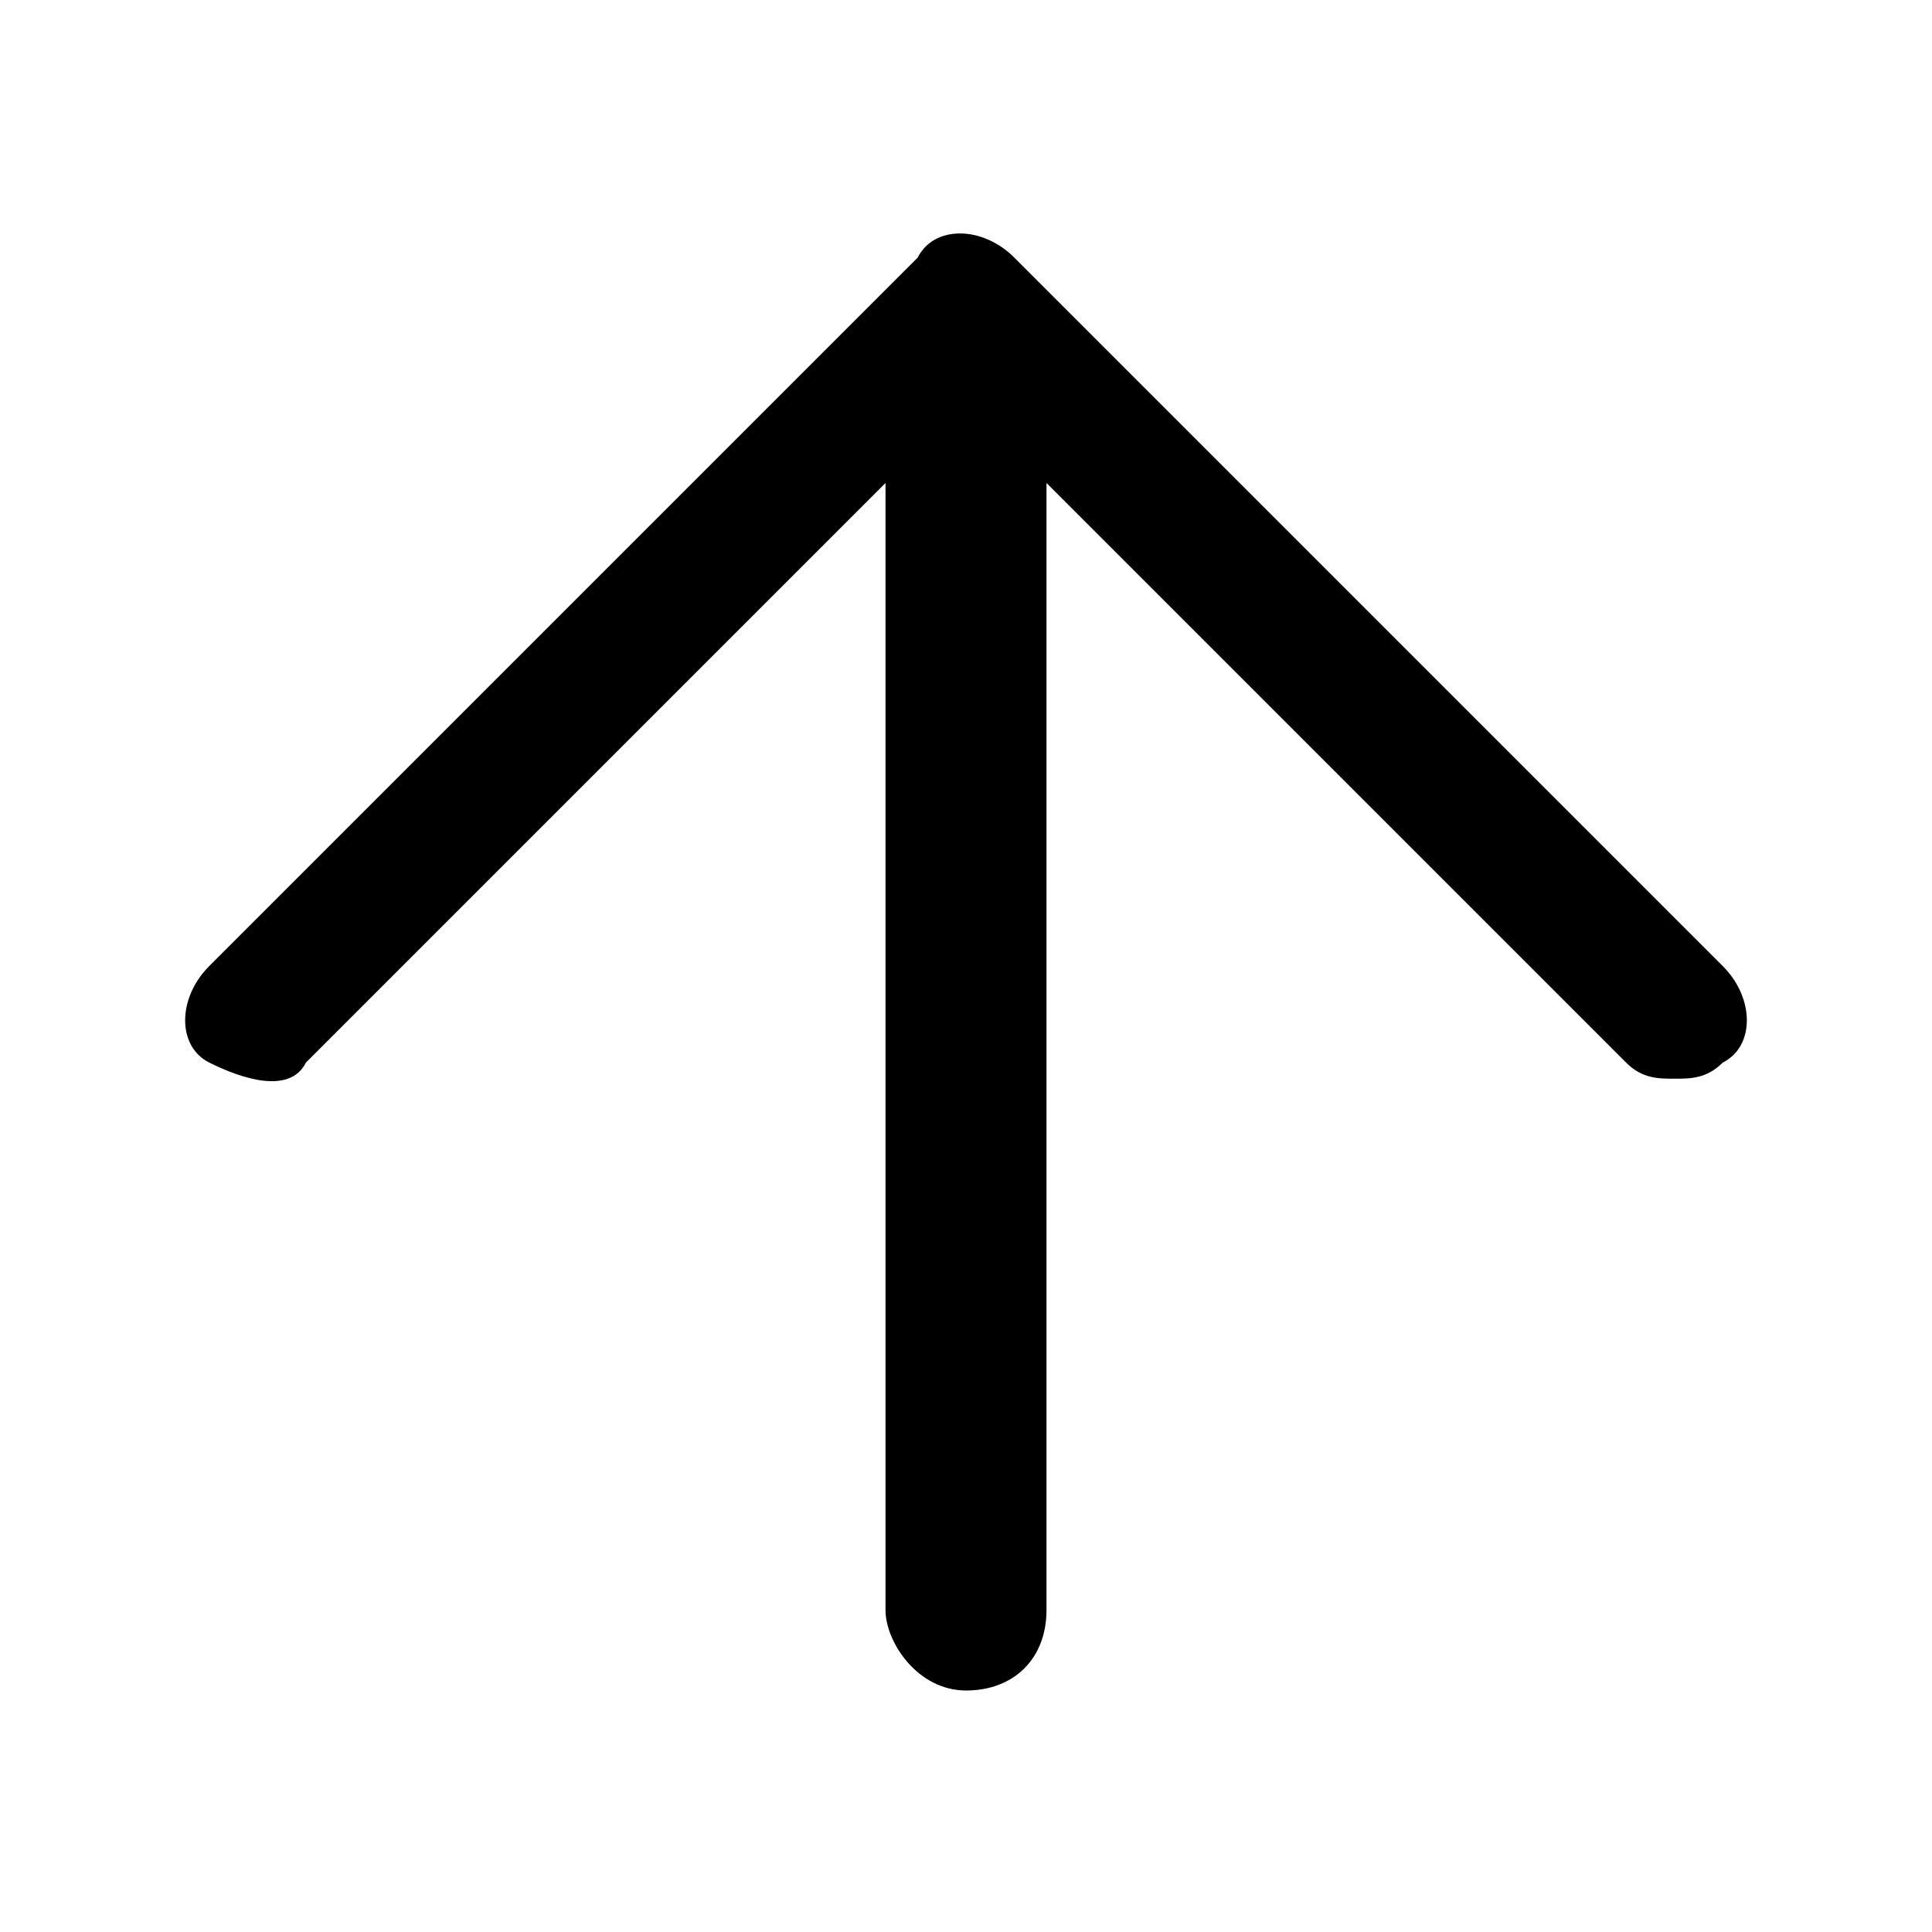
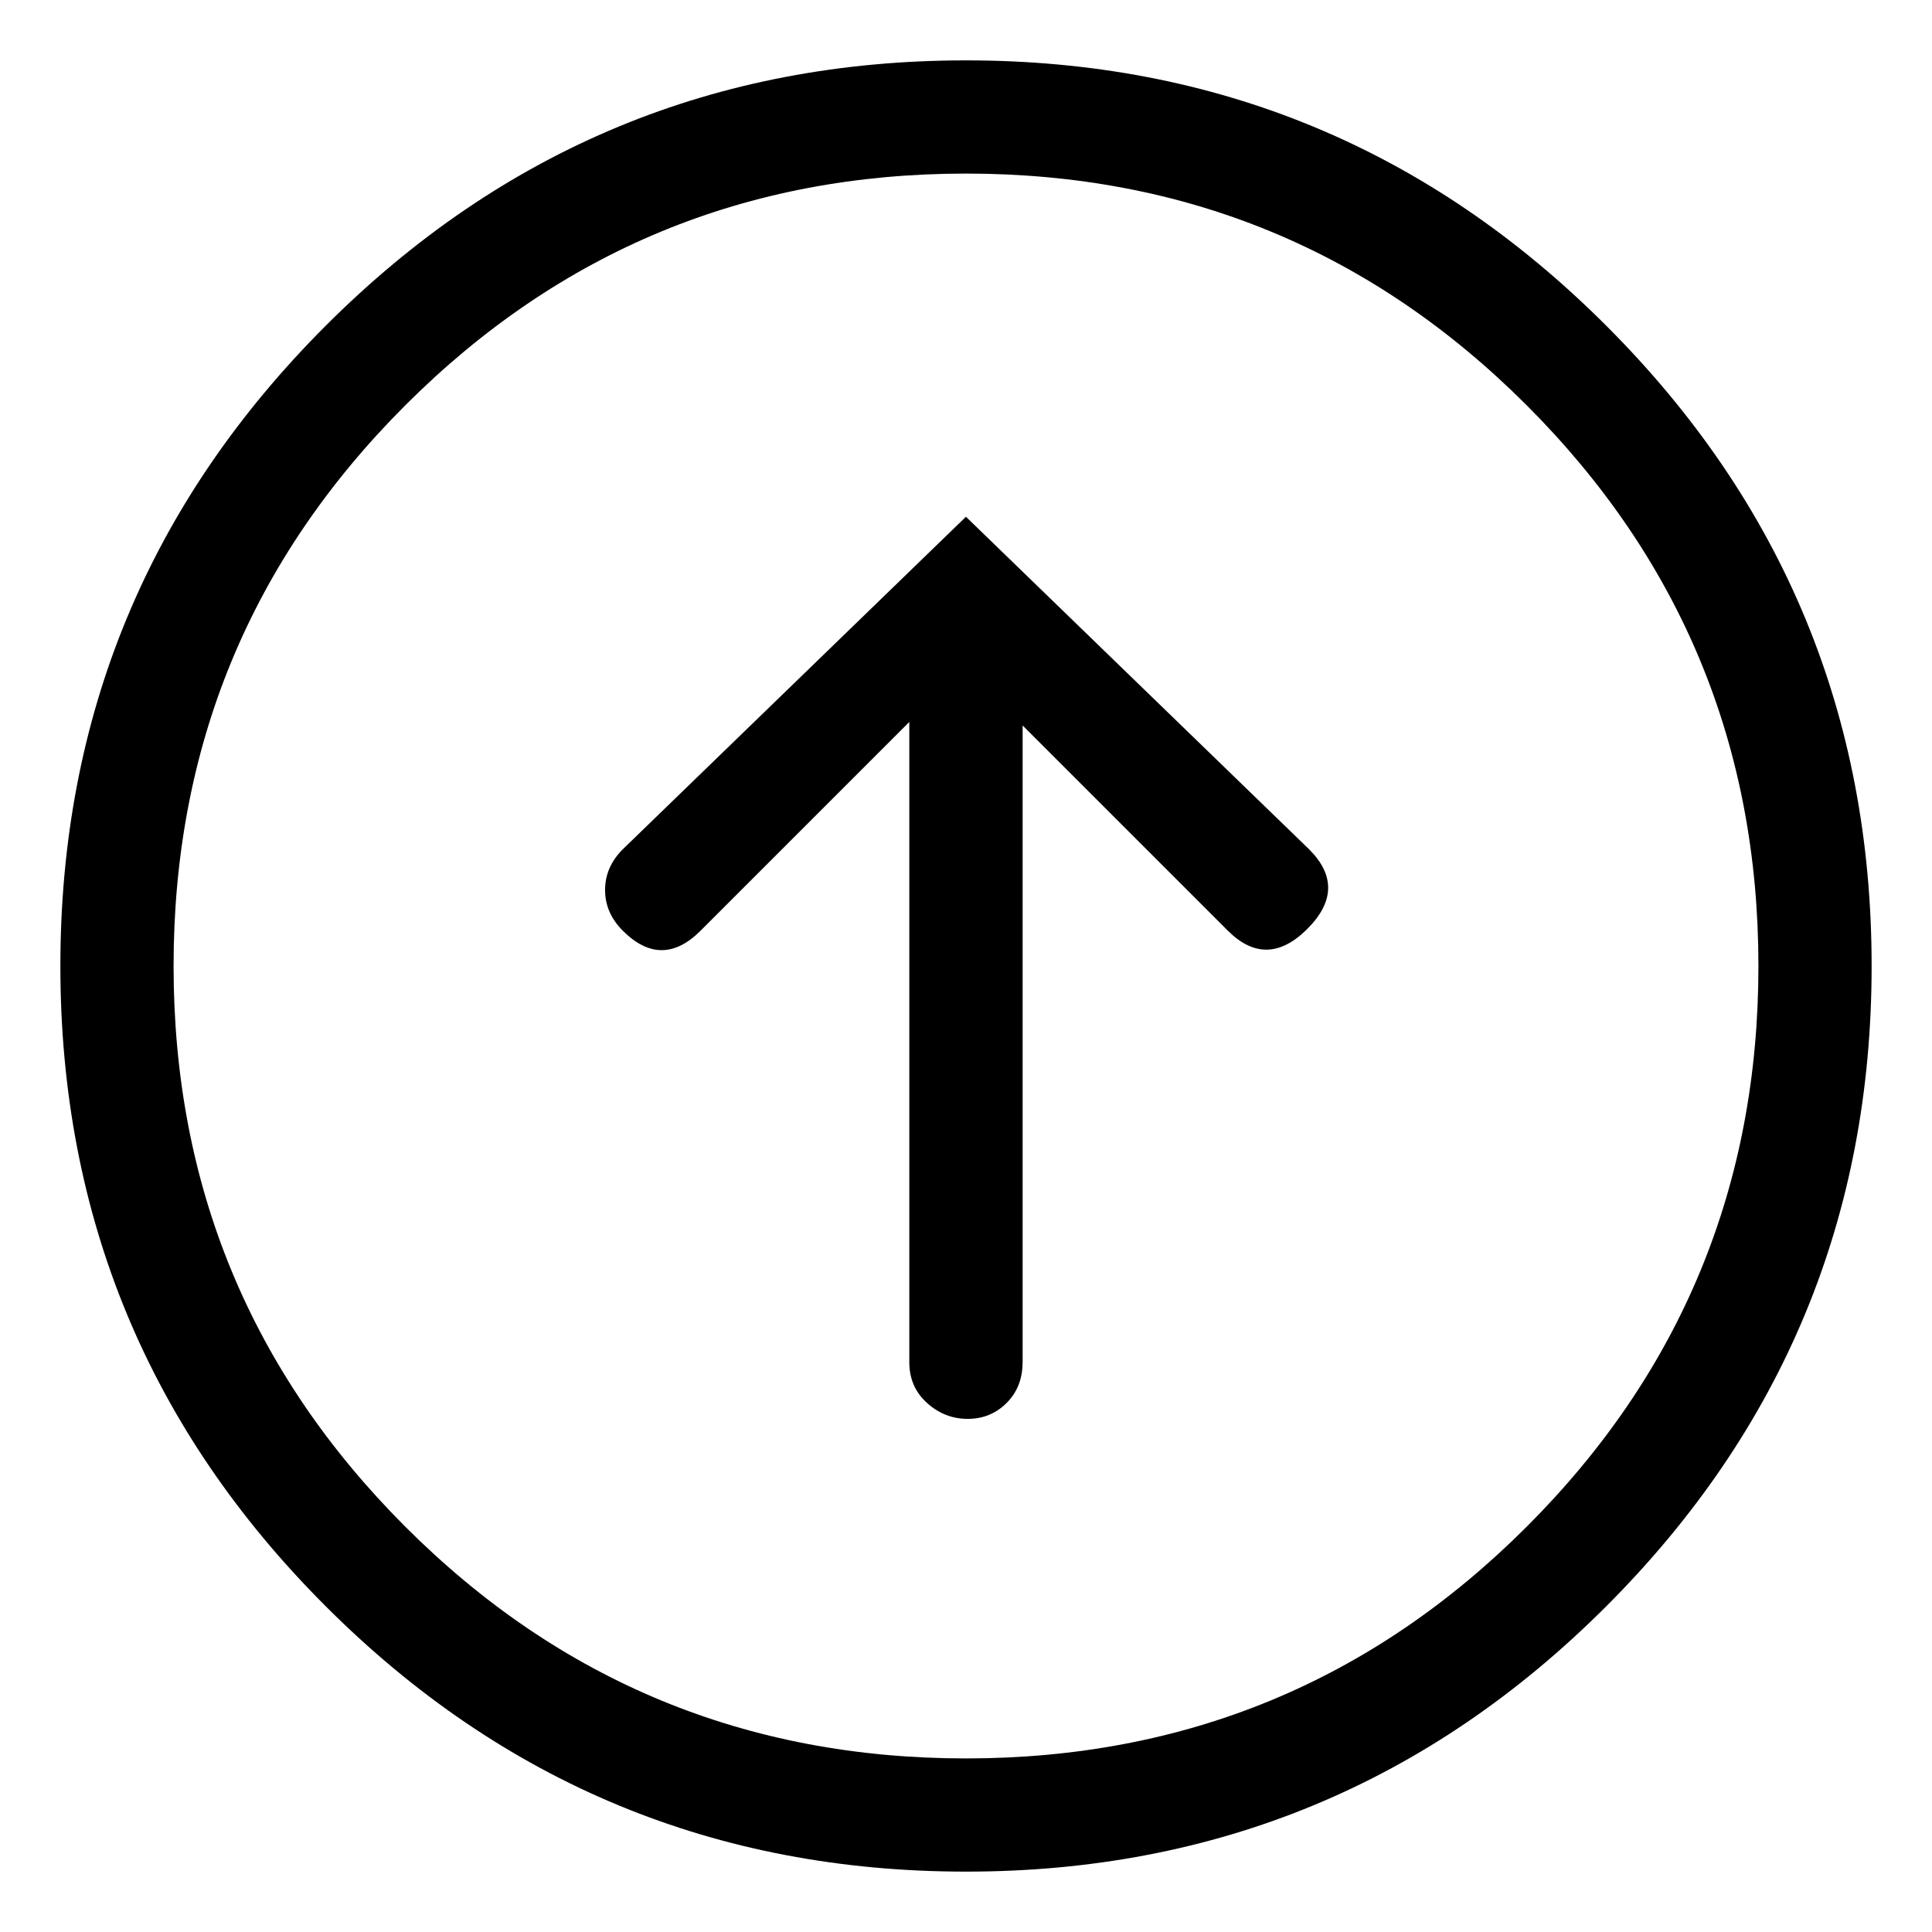
- <svg xmlns="http://www.w3.org/2000/svg" version="1.1" id="Layer_1" x="0px" y="0px" viewBox="0 0 12 12" enable-background="new 0 0 12 12" xml:space="preserve">
-   <path d="M10.7,6L6.3,1.6c-0.2-0.2-0.5-0.2-0.6,0L1.3,6c-0.2,0.2-0.2,0.5,0,0.6s0.5,0.2,0.6,0L5.5,3v7c0,0.2,0.2,0.5,0.5,0.5  s0.5-0.2,0.5-0.5V3l3.6,3.6c0.1,0.1,0.2,0.1,0.3,0.1s0.2,0,0.3-0.1C10.9,6.5,10.9,6.2,10.7,6z" />
+ <svg xmlns="http://www.w3.org/2000/svg" viewBox="0 0 32 32" enable-background="new 0 0 32 32">
+   <path d="M31 16c0-4.141-1.465-7.676-4.395-10.605-2.93-2.93-6.465-4.395-10.605-4.395-4.141 0-7.676 1.465-10.605 4.395-2.93 2.93-4.395 6.465-4.395 10.605 0 4.141 1.465 7.676 4.395 10.605 2.93 2.93 6.465 4.395 10.605 4.395 4.141 0 7.676-1.465 10.605-4.395 2.93-2.93 4.395-6.465 4.395-10.605zm-28.125 0c0-3.633 1.279-6.729 3.838-9.287 2.559-2.559 5.654-3.838 9.287-3.838 3.633 0 6.729 1.279 9.287 3.838 2.559 2.559 3.838 5.654 3.838 9.287 0 3.633-1.279 6.729-3.838 9.287-2.559 2.559-5.654 3.838-9.287 3.838-3.633 0-6.729-1.279-9.287-3.838-2.559-2.559-3.838-5.654-3.838-9.287zm14.063 6.563v-10.547l3.398 3.398c.43.43.869.42 1.318-.029.449-.449.459-.889.029-1.318l-5.684-5.508-5.684 5.508c-.195.195-.293.42-.293.674 0 .254.098.479.293.674.43.43.859.43 1.289 0l3.457-3.457v10.605c0 .273.098.498.293.674.195.176.42.264.674.264.254 0 .469-.088.645-.264.176-.176.264-.4.264-.674z" />
</svg>
